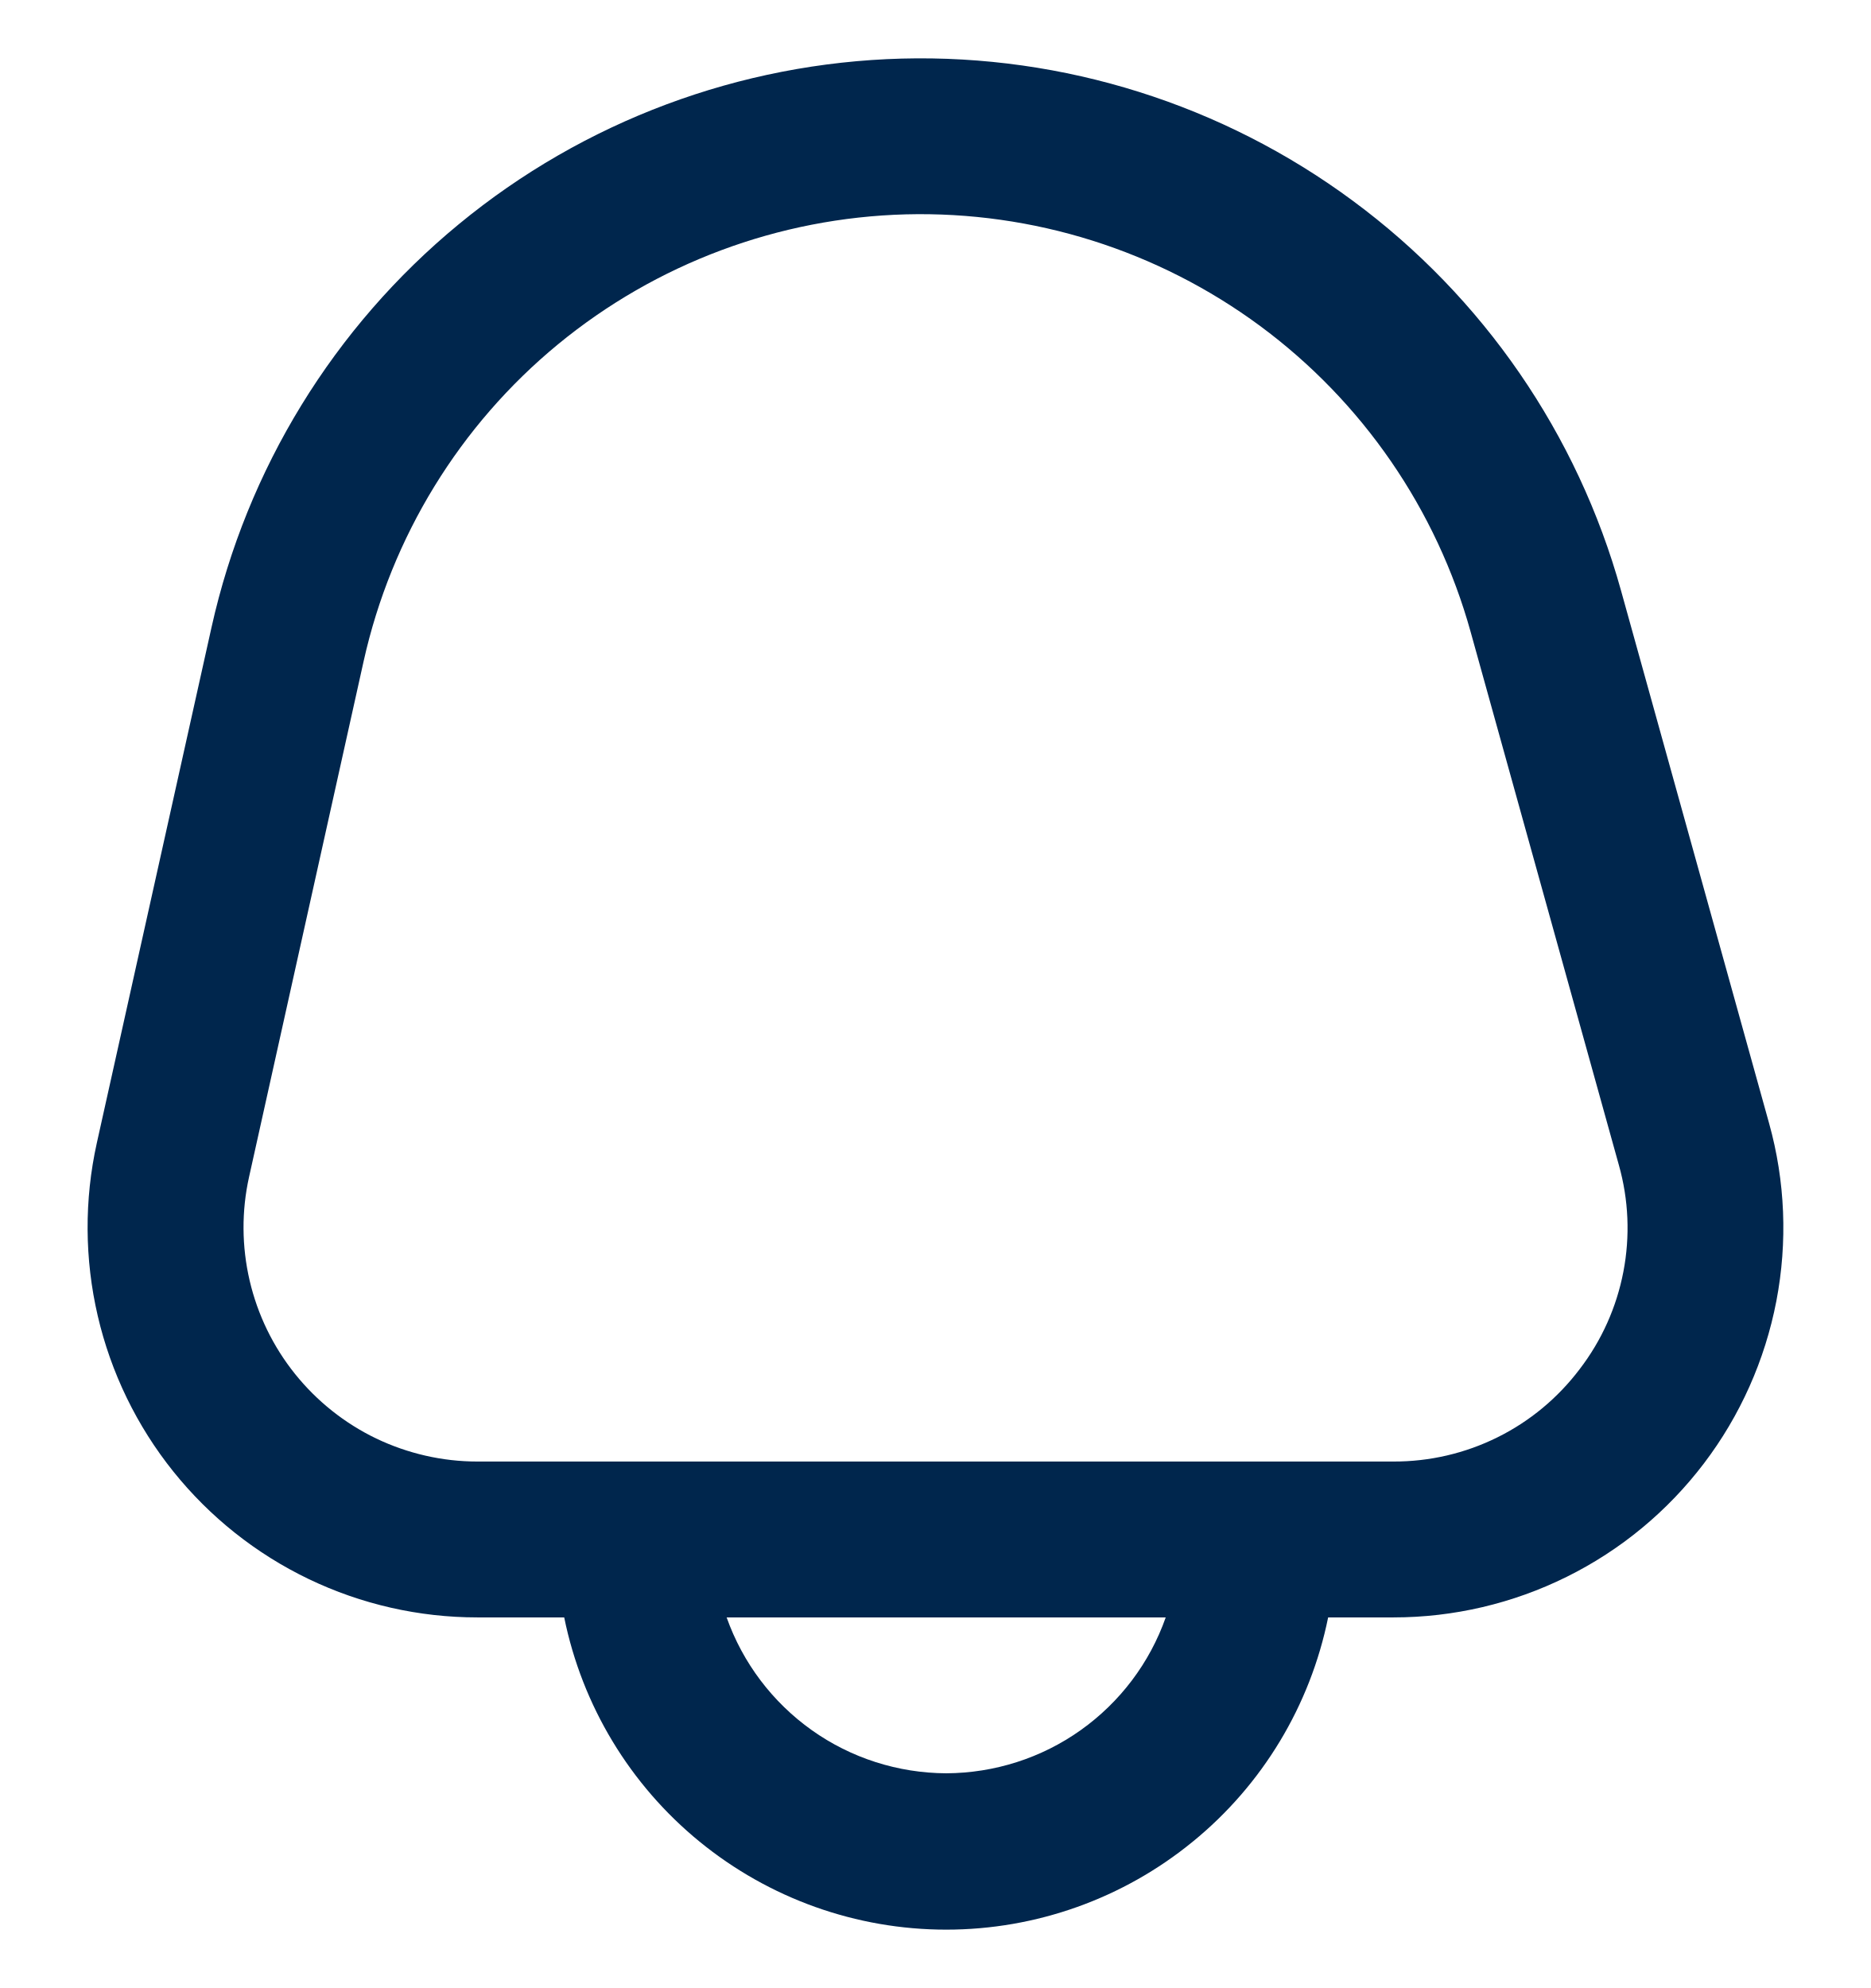
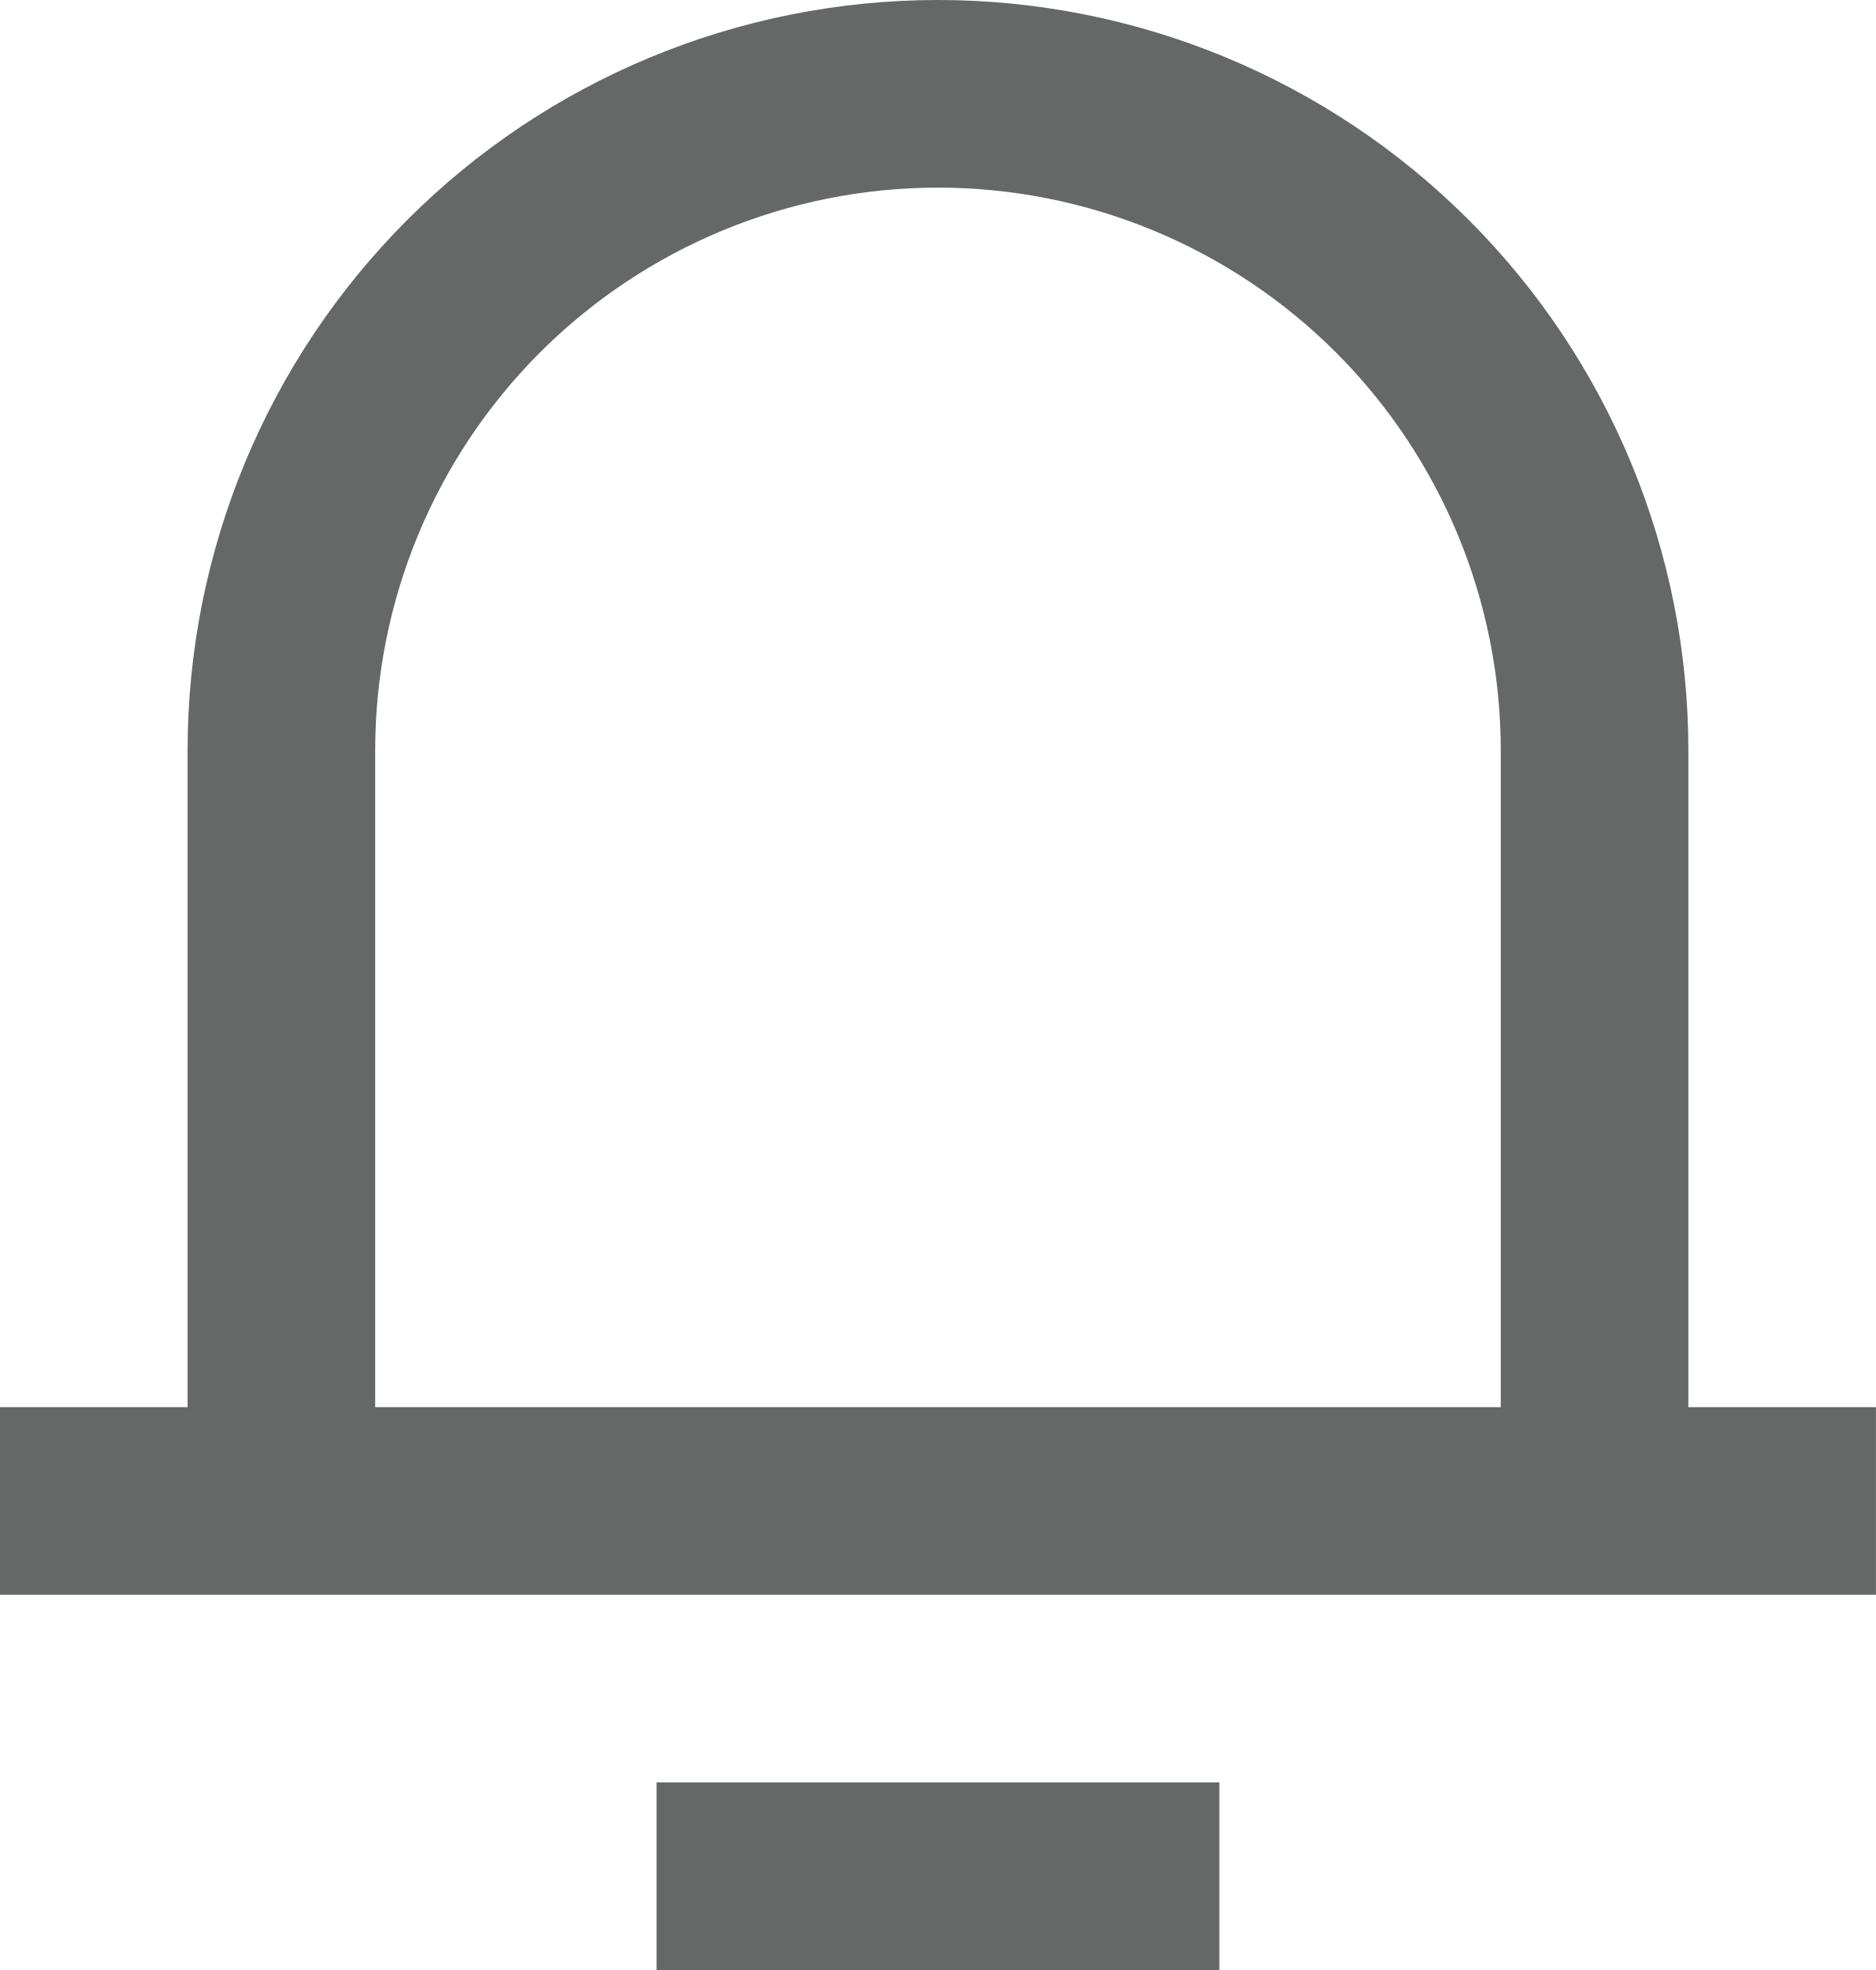
- <svg xmlns="http://www.w3.org/2000/svg" width="16" height="17" viewBox="0 0 16 17" fill="none">
-   <path d="M15.129 9.606L13.862 5.048C13.491 3.713 12.684 2.54 11.569 1.717C10.455 0.893 9.097 0.465 7.712 0.501C6.327 0.538 4.993 1.036 3.924 1.917C2.854 2.798 2.11 4.012 1.809 5.364L0.828 9.774C0.72 10.261 0.723 10.767 0.836 11.253C0.949 11.739 1.17 12.194 1.482 12.583C1.795 12.973 2.19 13.287 2.64 13.503C3.09 13.719 3.583 13.831 4.082 13.831H4.825C4.978 14.584 5.387 15.262 5.982 15.748C6.578 16.235 7.323 16.501 8.092 16.501C8.861 16.501 9.606 16.235 10.201 15.748C10.797 15.262 11.205 14.584 11.358 13.831H11.917C12.431 13.831 12.938 13.712 13.398 13.484C13.859 13.256 14.26 12.924 14.571 12.515C14.882 12.106 15.094 11.63 15.191 11.126C15.288 10.621 15.267 10.101 15.129 9.606H15.129ZM8.092 15.164C7.68 15.162 7.278 15.034 6.942 14.795C6.606 14.556 6.352 14.22 6.214 13.831H9.969C9.832 14.22 9.578 14.556 9.242 14.795C8.906 15.034 8.504 15.162 8.092 15.164ZM13.509 11.708C13.323 11.954 13.083 12.154 12.806 12.291C12.53 12.428 12.225 12.499 11.916 12.498H4.082C3.783 12.498 3.487 12.43 3.217 12.301C2.947 12.171 2.71 11.982 2.523 11.749C2.335 11.515 2.203 11.242 2.135 10.951C2.067 10.659 2.065 10.356 2.13 10.064L3.11 5.653C3.347 4.59 3.931 3.637 4.771 2.945C5.612 2.253 6.659 1.862 7.747 1.833C8.835 1.805 9.901 2.141 10.777 2.788C11.652 3.435 12.286 4.356 12.577 5.405L13.844 9.962C13.928 10.259 13.941 10.572 13.883 10.874C13.825 11.177 13.697 11.463 13.509 11.708Z" fill="#00264D" />
+ <svg xmlns="http://www.w3.org/2000/svg" width="20" height="21" viewBox="0 0 20 21" fill="none">
+   <path d="M18 15H20V17H0V15H2V8C2 5.878 2.843 3.843 4.343 2.343C5.843 0.843 7.878 0 10 0C12.122 0 14.157 0.843 15.657 2.343C17.157 3.843 18 5.878 18 8V15ZM16 15V8C16 6.409 15.368 4.883 14.243 3.757C13.117 2.632 11.591 2 10 2C8.409 2 6.883 2.632 5.757 3.757C4.632 4.883 4 6.409 4 8V15H16ZM7 19H13V21H7V19Z" fill="#656867" />
</svg>
